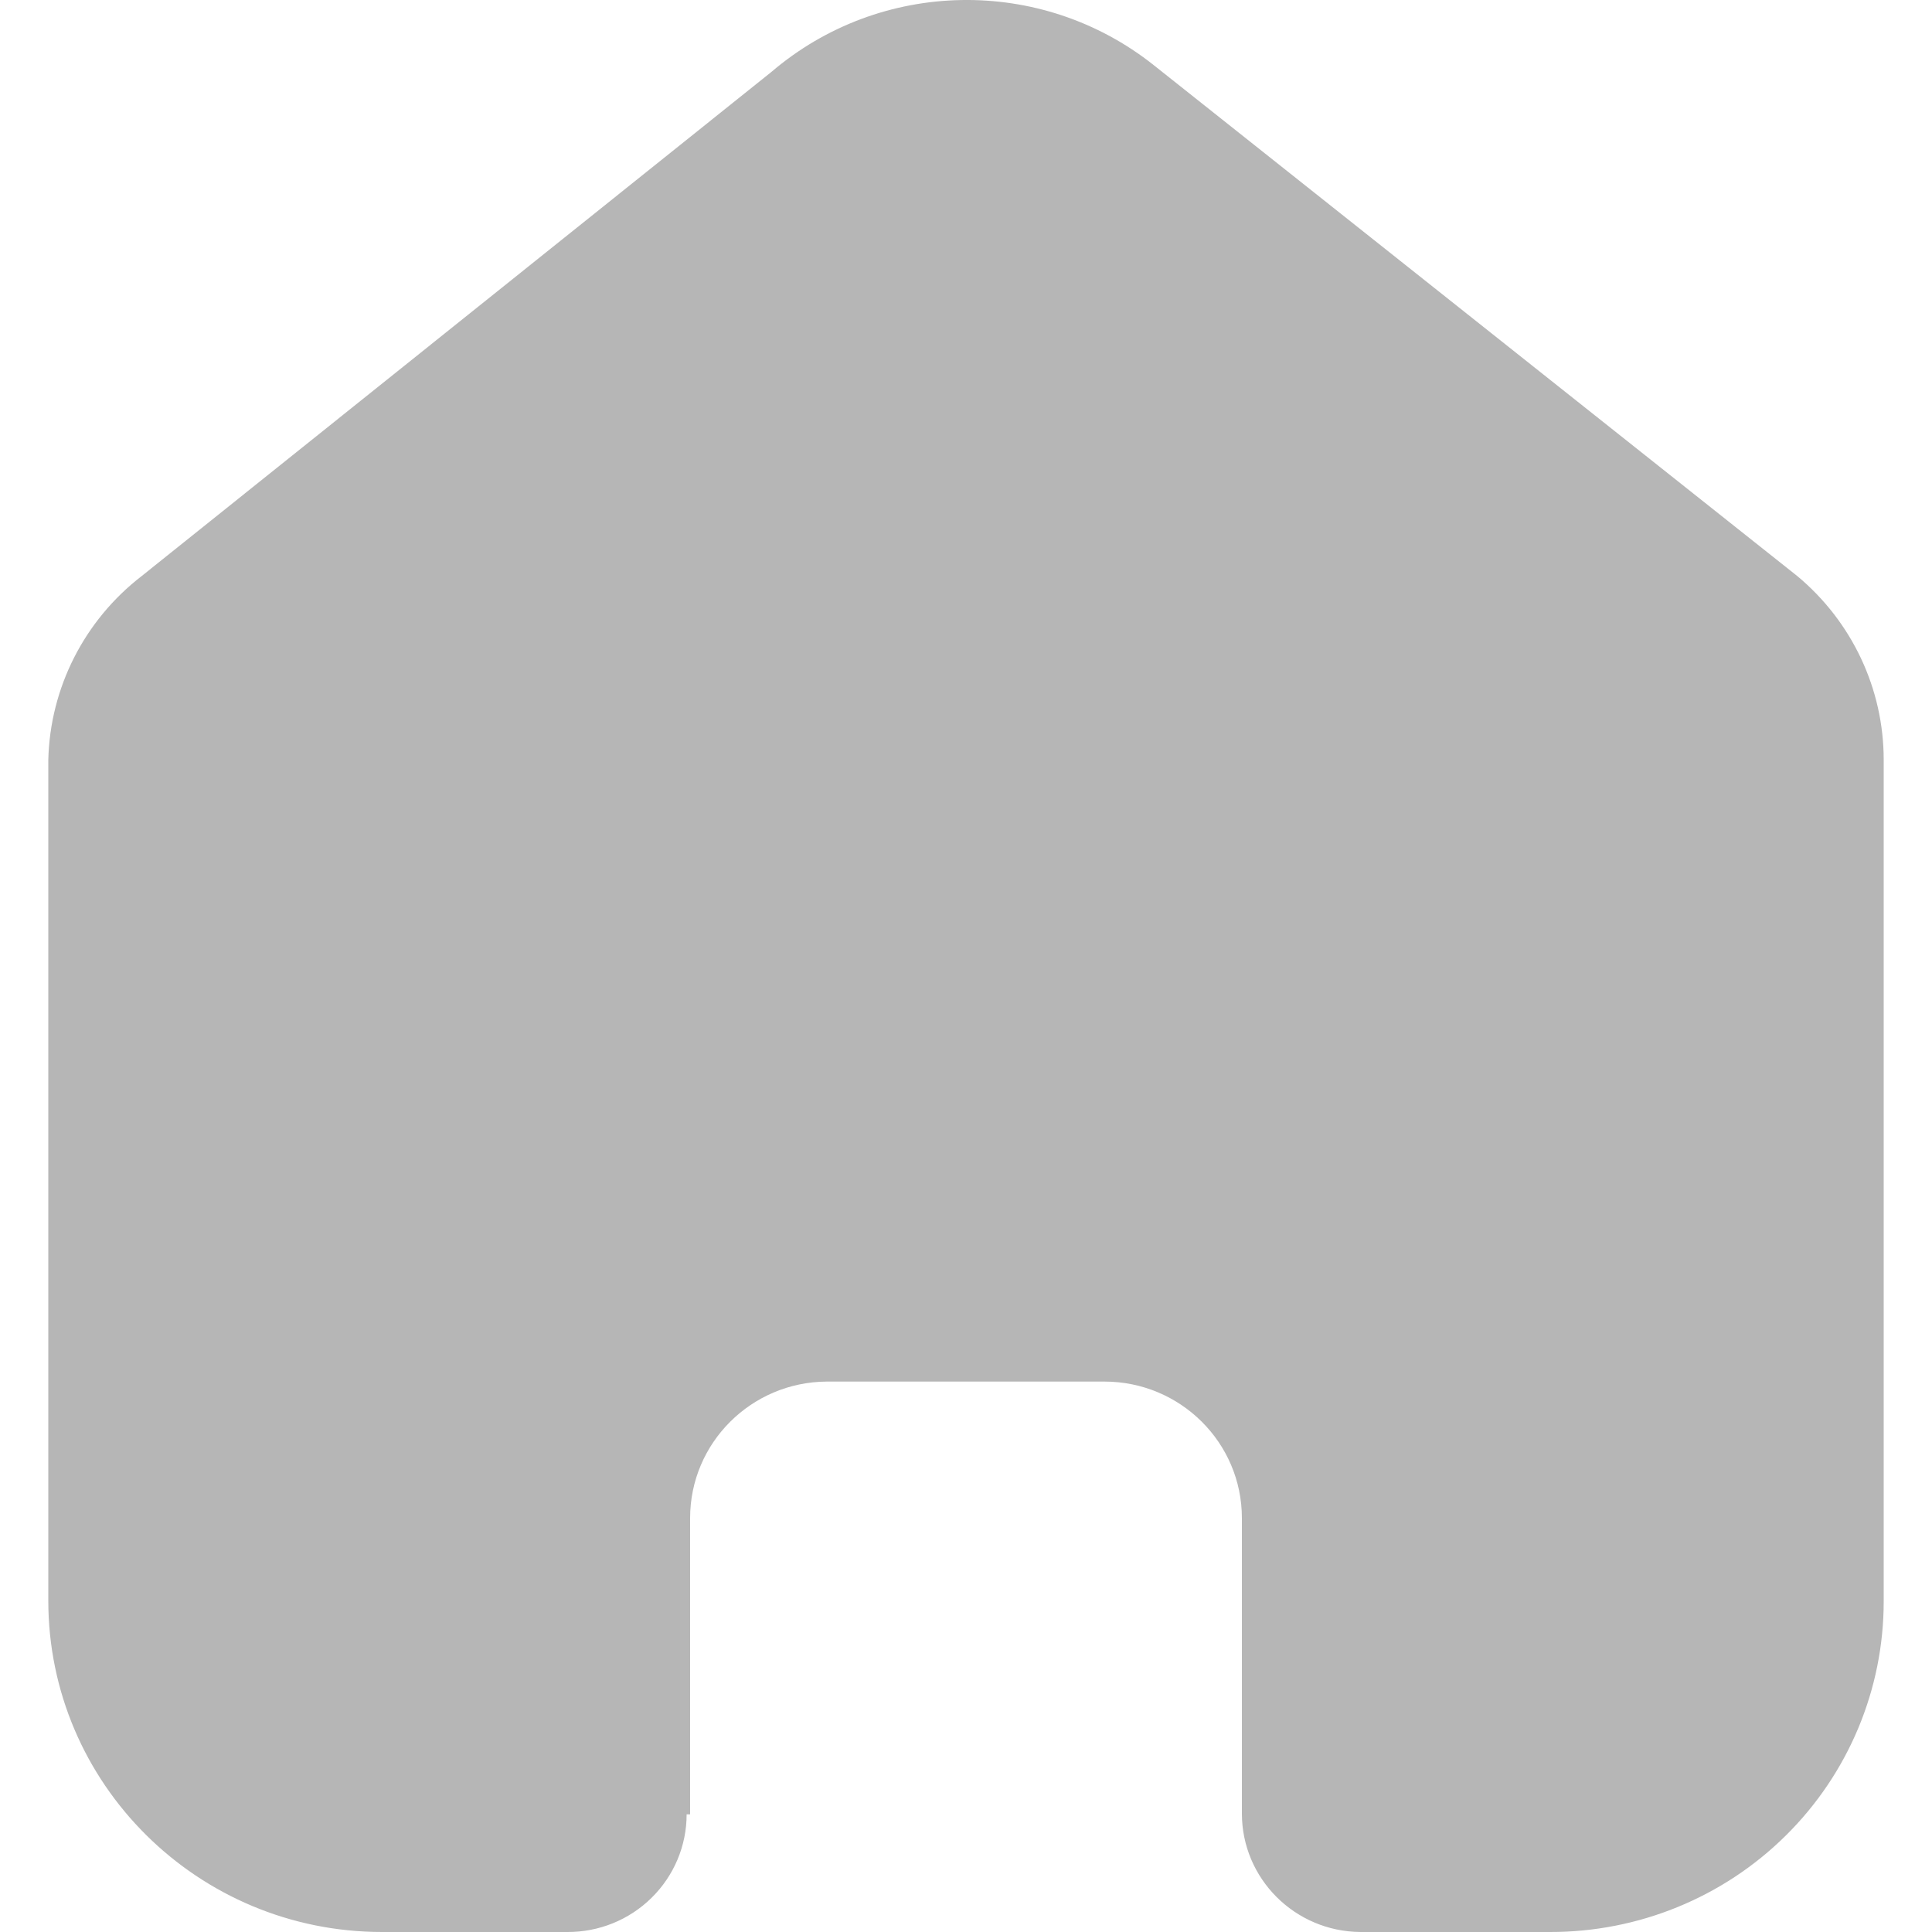
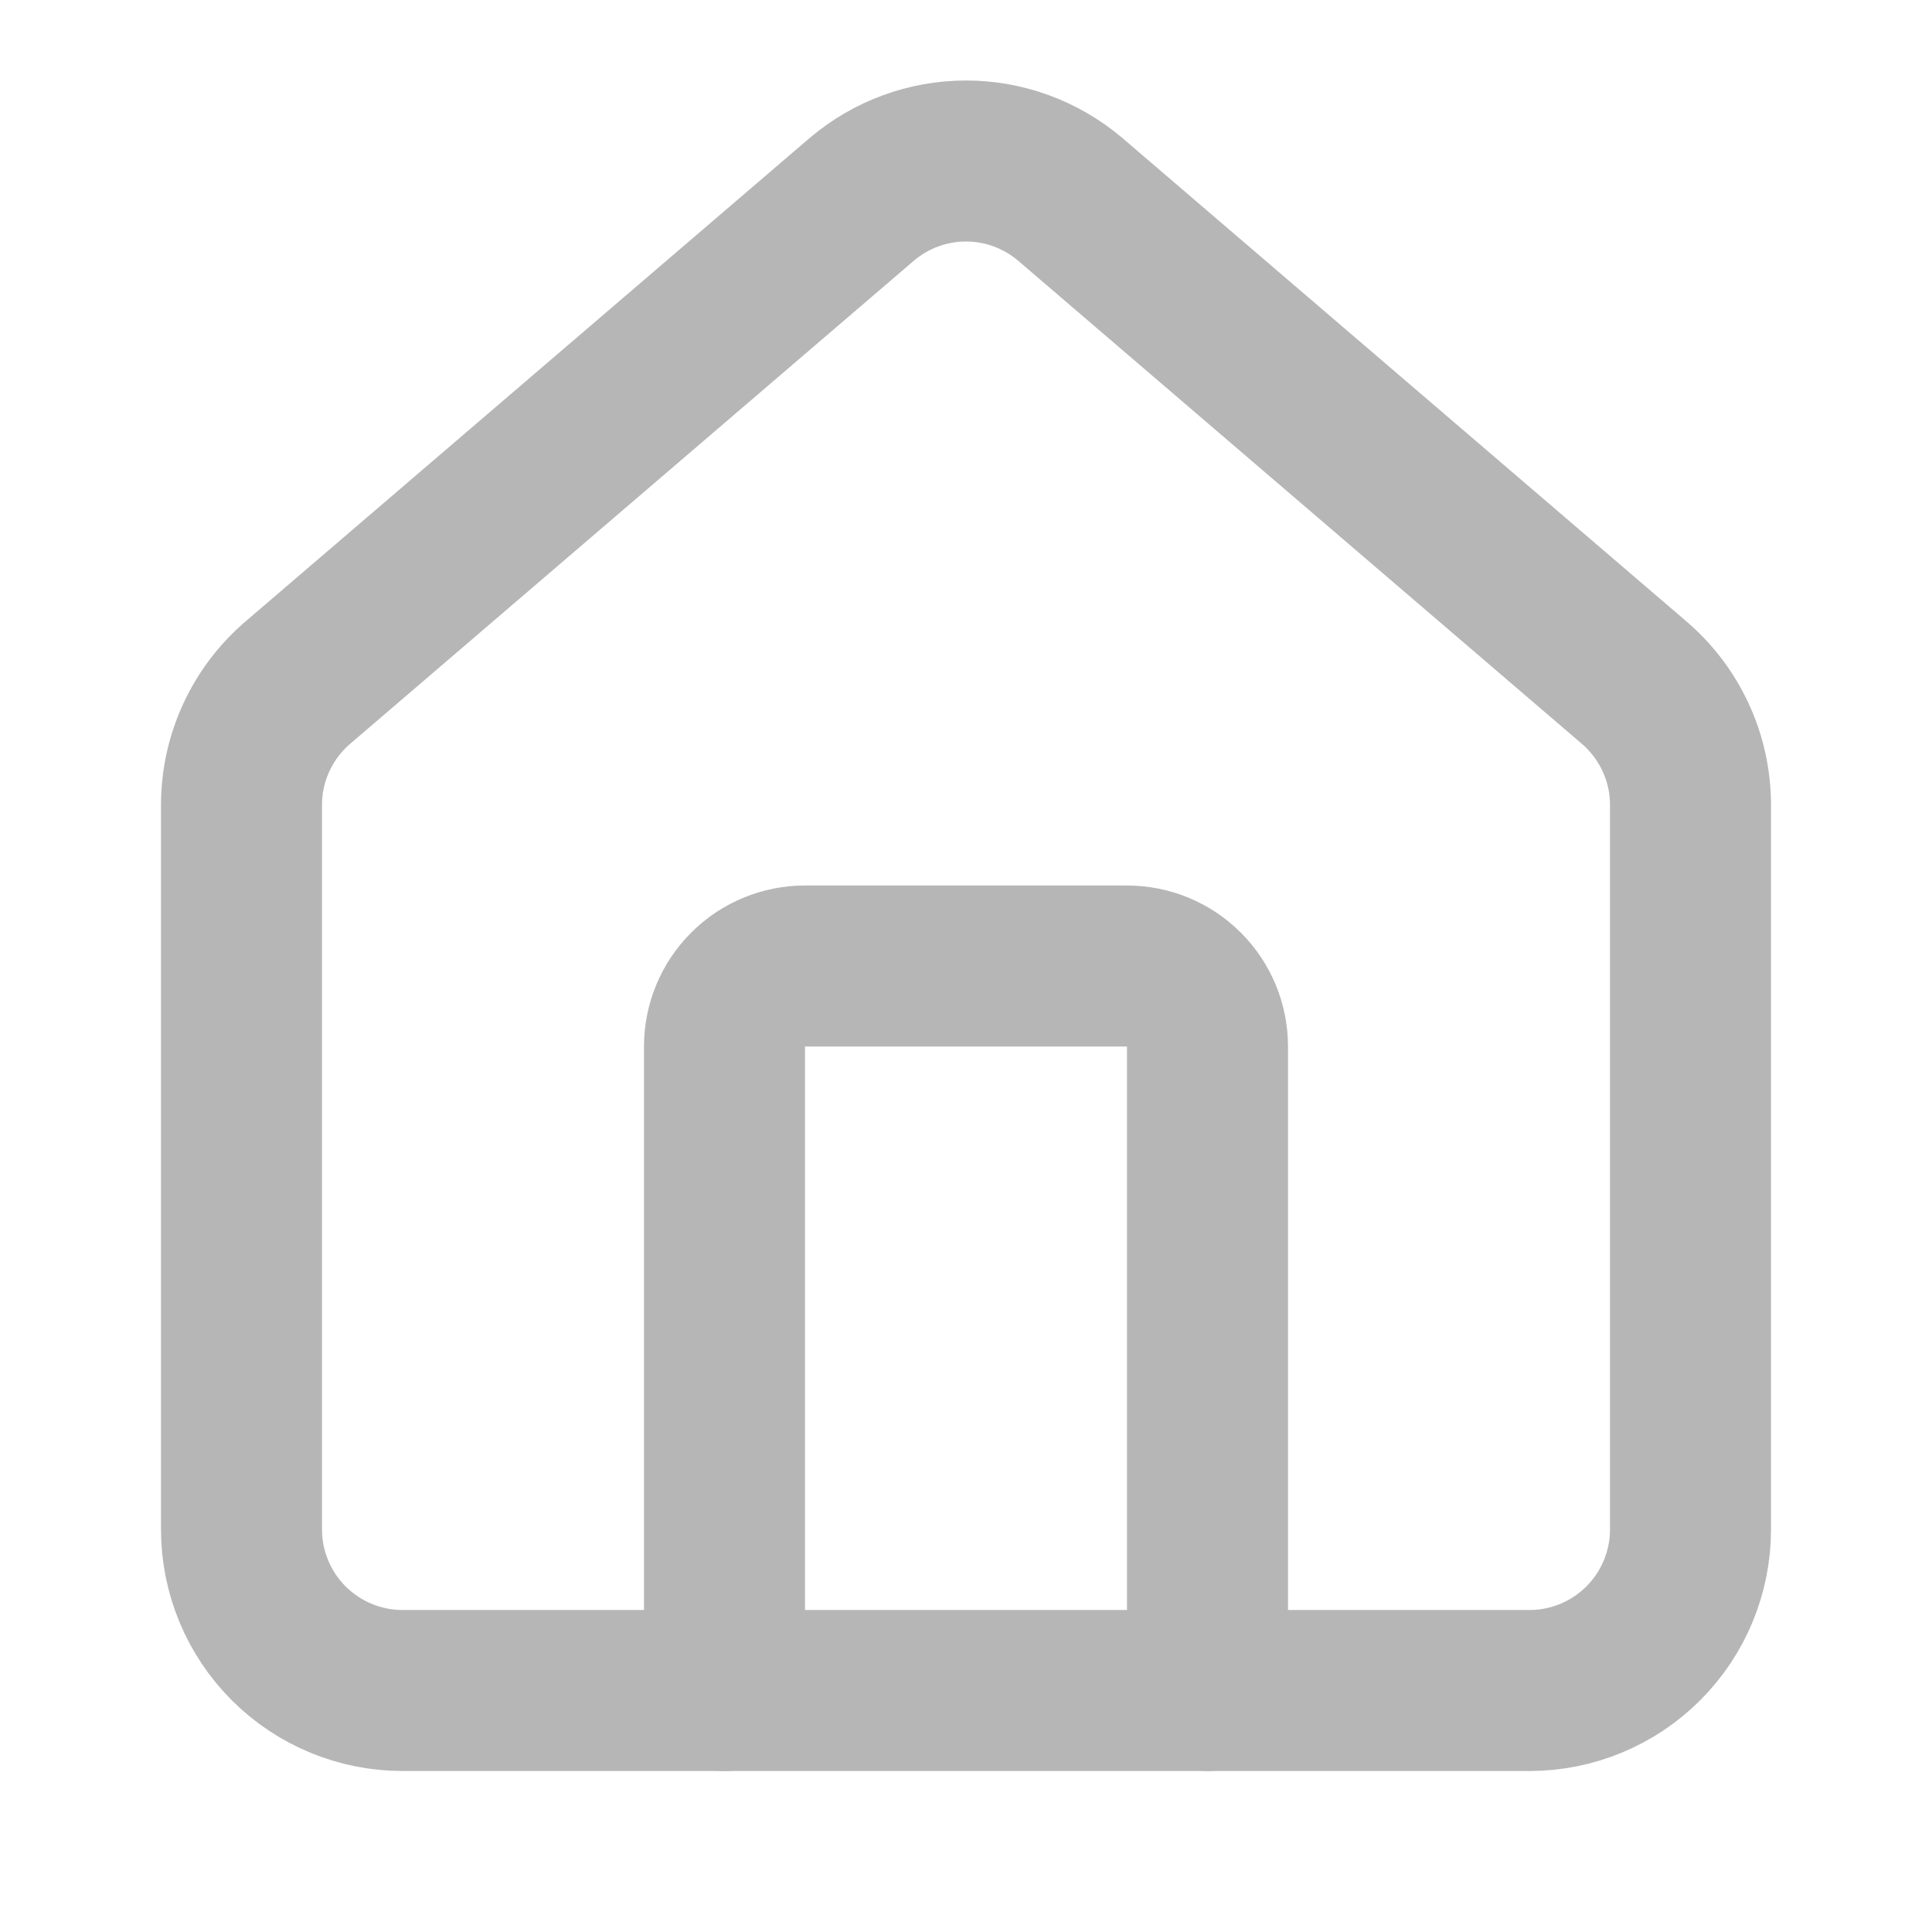
- <svg xmlns="http://www.w3.org/2000/svg" width="20" height="20" viewBox="0 0 20 20" fill="none">
-   <g id="Home">
-     <path id="Home_2" d="M7.144 18.782V15.715C7.144 14.938 7.776 14.307 8.558 14.302H11.433C12.219 14.302 12.856 14.935 12.856 15.715V18.773C12.856 19.447 13.404 19.995 14.083 20H16.044C16.96 20.002 17.839 19.643 18.487 19.001C19.136 18.359 19.5 17.487 19.5 16.578V7.866C19.5 7.131 19.172 6.435 18.605 5.963L11.943 0.674C10.778 -0.251 9.115 -0.221 7.985 0.745L1.467 5.963C0.873 6.421 0.518 7.12 0.5 7.866V16.569C0.5 18.464 2.047 20 3.956 20H5.872C6.199 20.002 6.513 19.875 6.745 19.646C6.977 19.418 7.108 19.107 7.108 18.782H7.144Z" fill="#B6B6B6" />
-   </g>
+ <svg xmlns="http://www.w3.org/2000/svg" width="24" height="24" viewBox="0 0 24 24" fill="none">
+   <path d="M15 21V13C15 12.735 14.895 12.48 14.707 12.293C14.52 12.105 14.265 12 14 12H10C9.735 12 9.48 12.105 9.293 12.293C9.105 12.48 9 12.735 9 13V21" stroke="#B6B6B6" stroke-width="2" stroke-linecap="round" stroke-linejoin="round" />
+   <path d="M3 10C3 9.709 3.063 9.422 3.186 9.158C3.308 8.894 3.487 8.66 3.709 8.472L10.709 2.473C11.07 2.168 11.527 2 12 2C12.473 2 12.93 2.168 13.291 2.473L20.291 8.472C20.513 8.66 20.692 8.894 20.814 9.158C20.937 9.422 21 9.709 21 10V19C21 19.53 20.789 20.039 20.414 20.414C20.039 20.789 19.53 21 19 21H5C4.47 21 3.961 20.789 3.586 20.414C3.211 20.039 3 19.53 3 19V10Z" stroke="#B6B6B6" stroke-width="2" stroke-linecap="round" stroke-linejoin="round" />
</svg>
